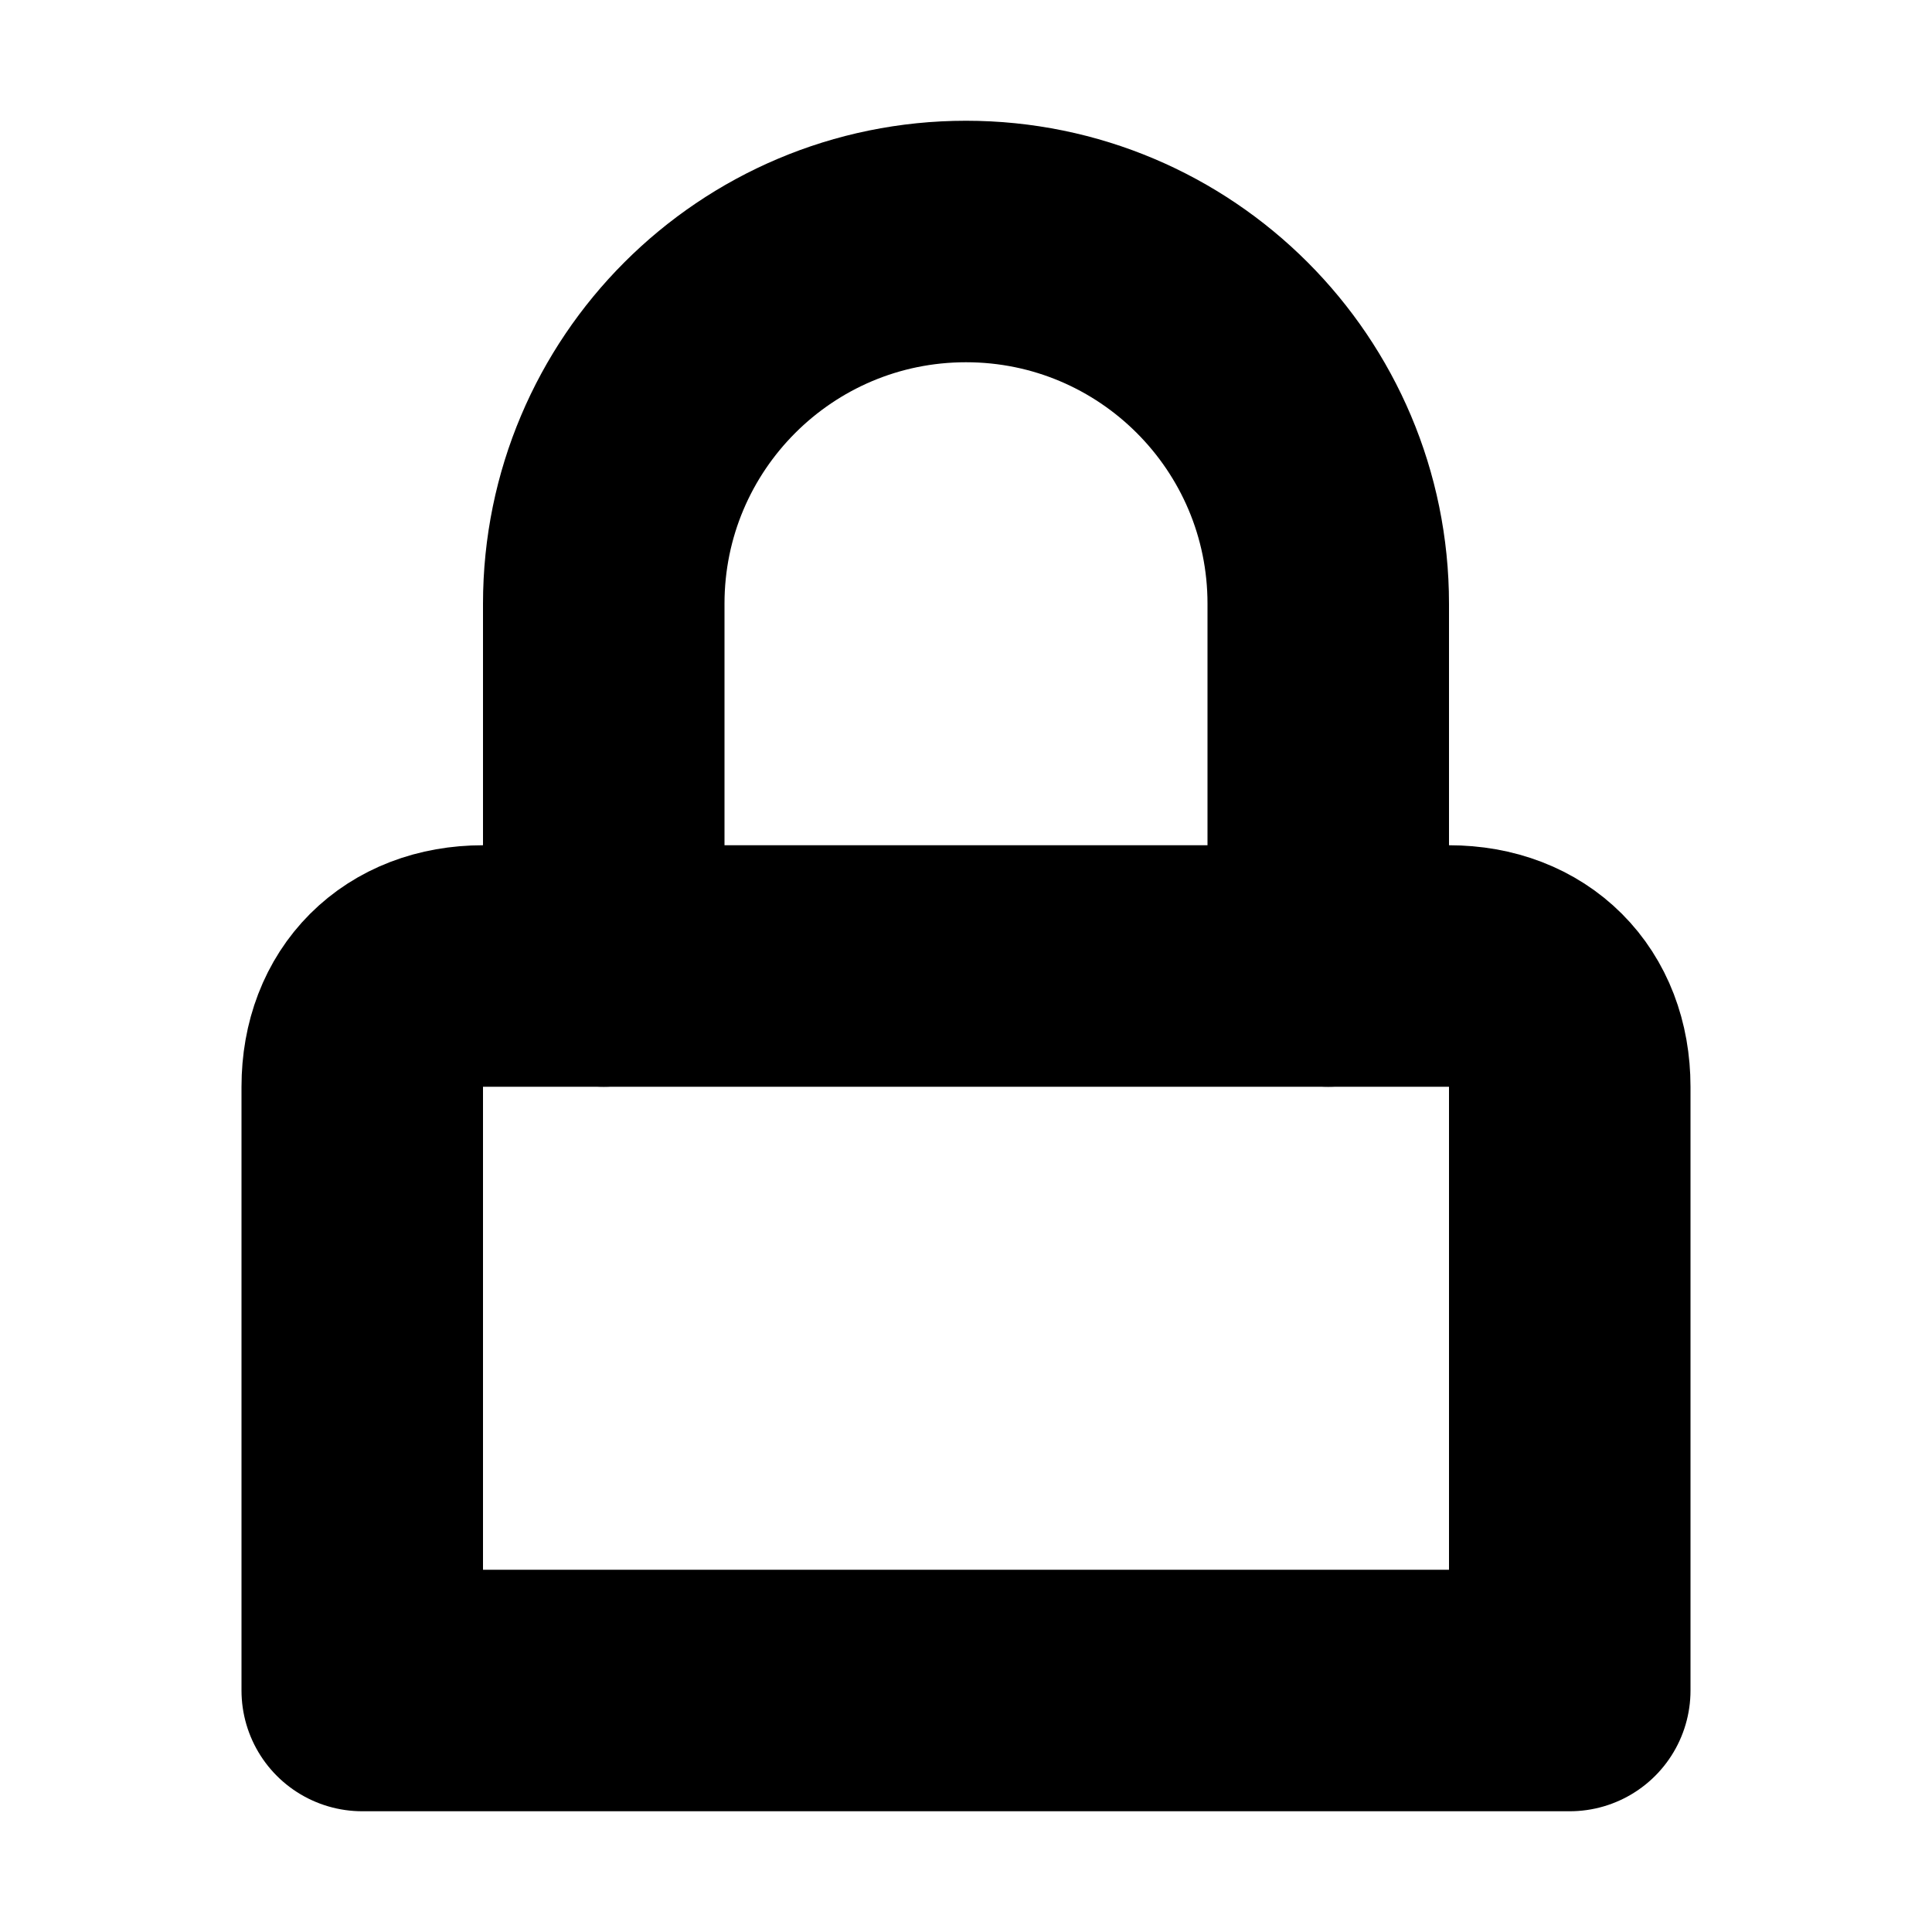
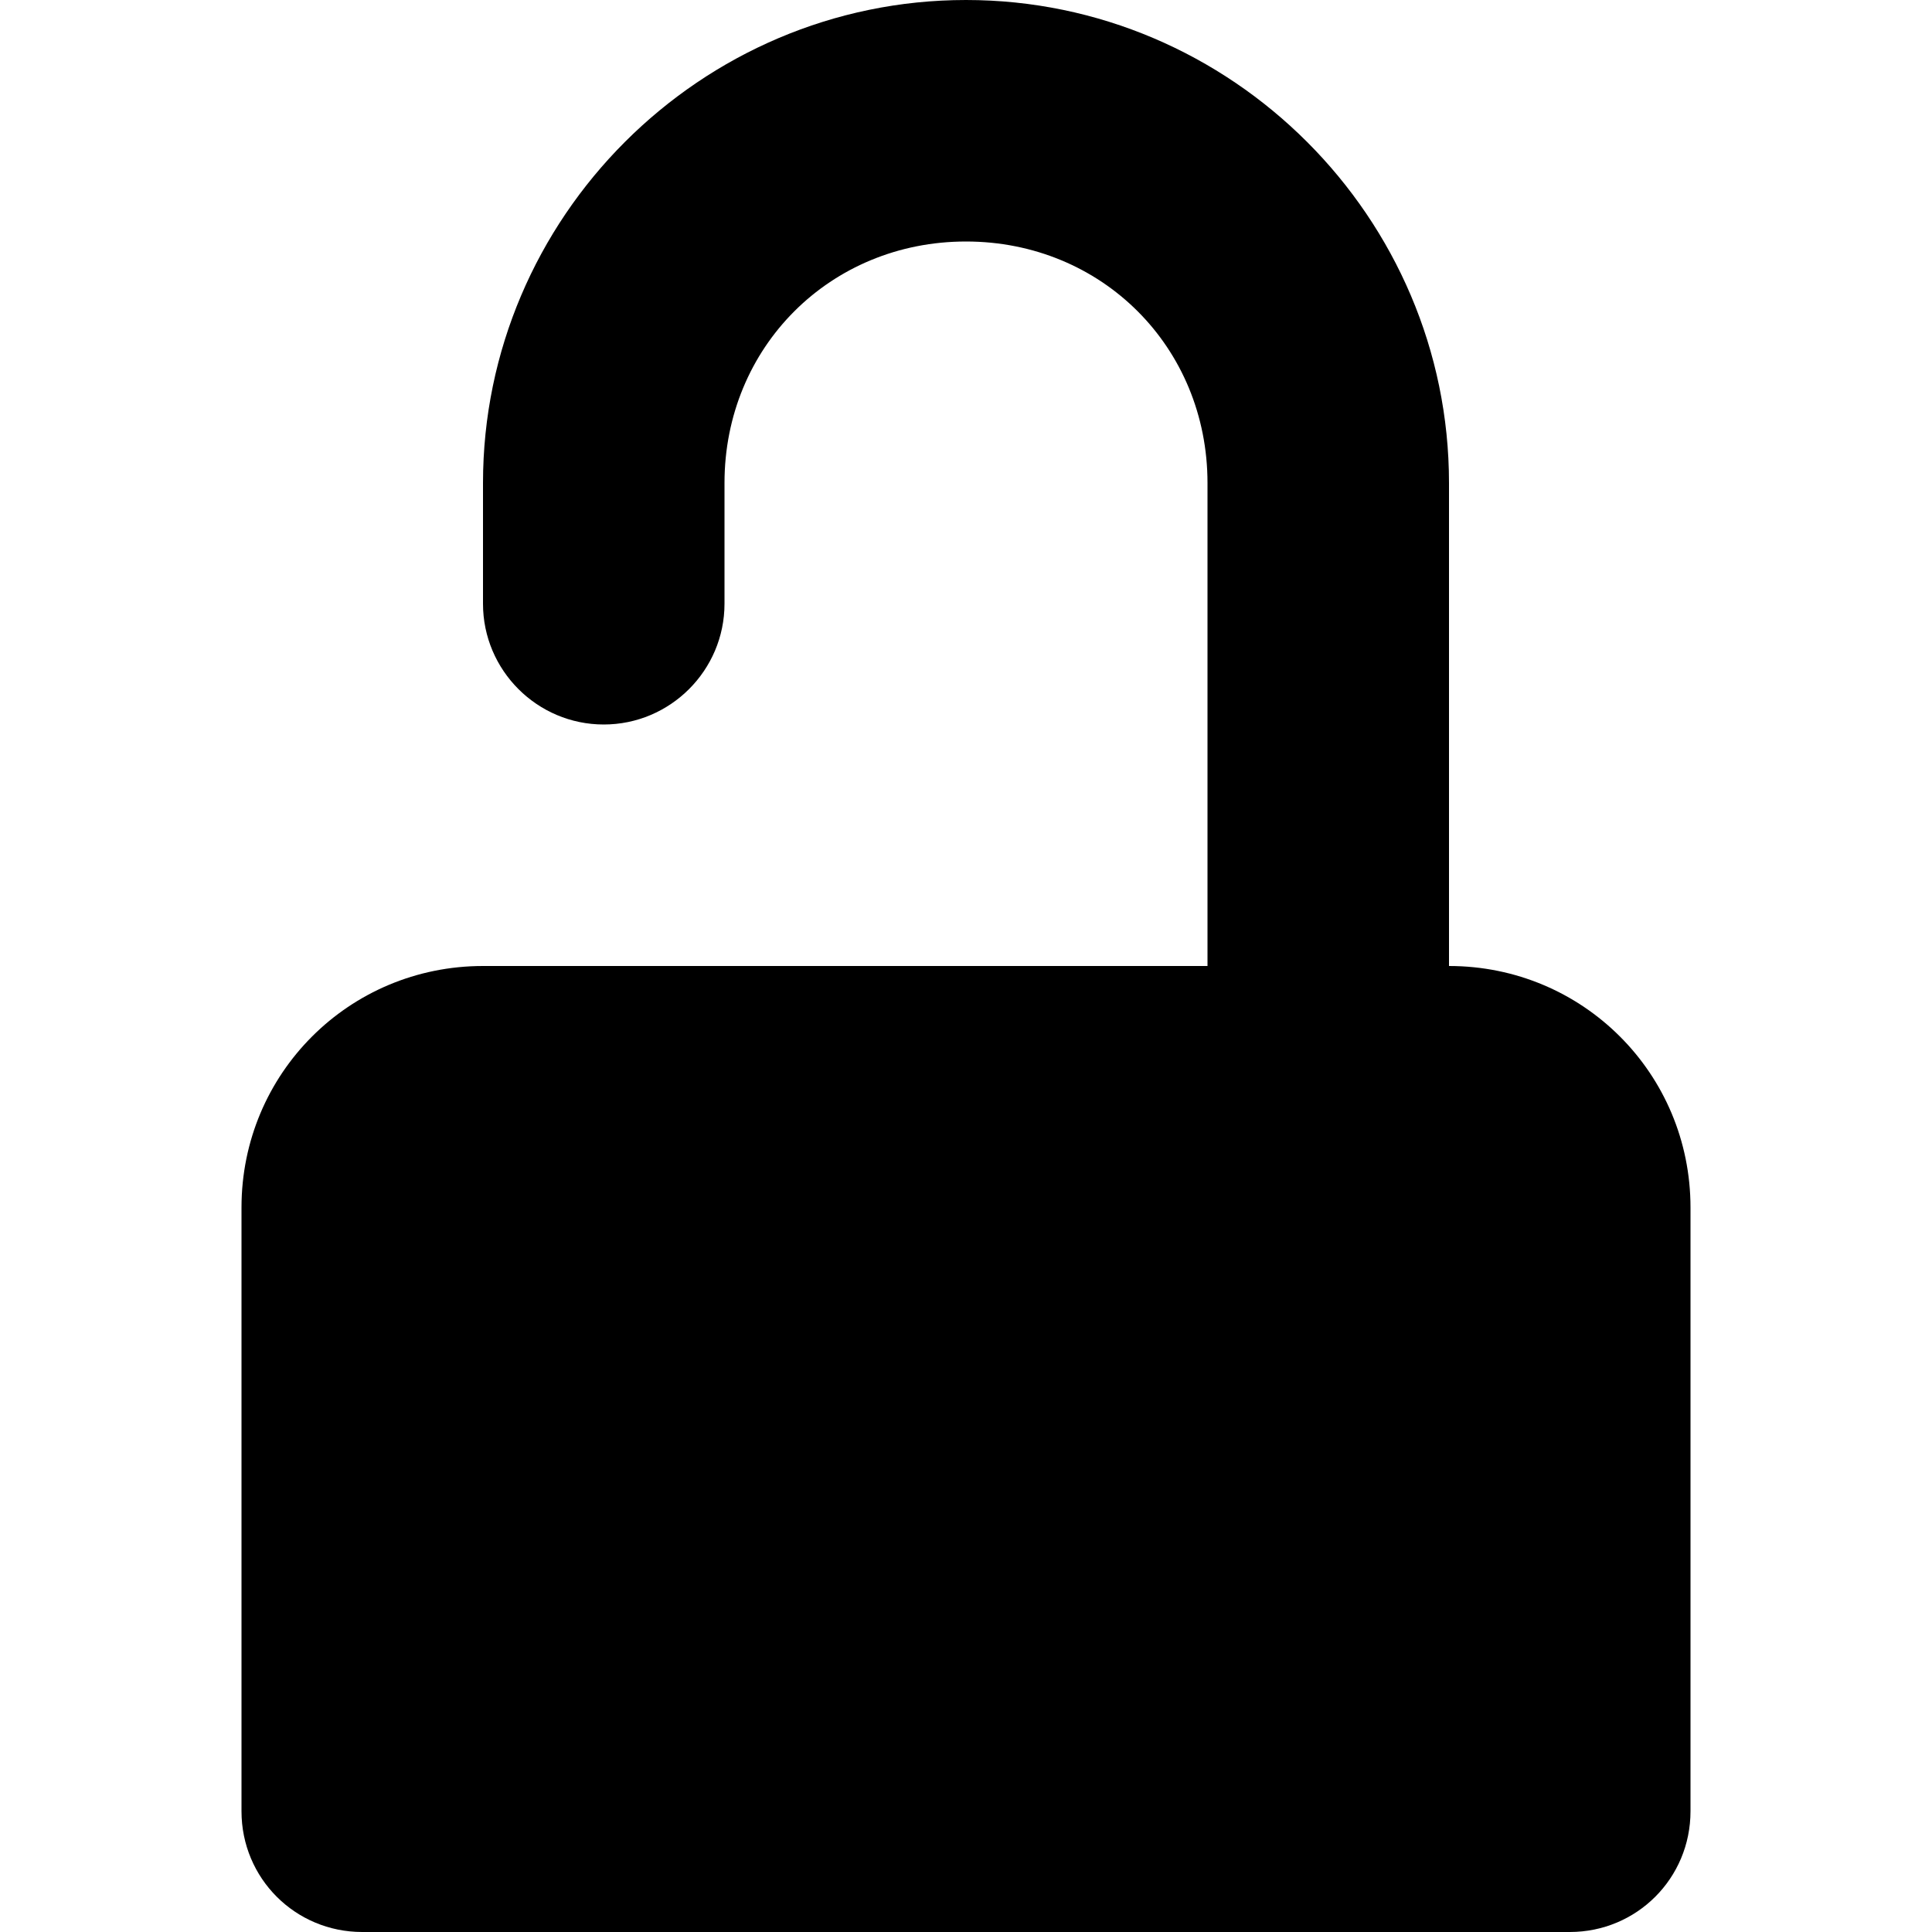
- <svg xmlns="http://www.w3.org/2000/svg" xmlns:ns1="https://www.gtk.org/grappa" width="16" height="16" ns1:version="1" ns1:state="0" ns1:state-names="outline empty">
-   <path d="M 11 8 L 11 5 C 11 3.343, 9.657 2, 8 2 C 6.343 2, 5 3.343, 5 5 L 5 8" id="path0" stroke-width="2" stroke-linecap="round" stroke-linejoin="round" stroke="rgb(0,0,0)" fill="none" class="foreground-stroke transparent-fill" ns1:states="outline" ns1:stroke="foreground" ns1:stroke-minwidth="25%" ns1:stroke-maxwidth="150%">
-     </path>
-   <path d="M 3 14 L 3 9 C 3 8.4, 3.4 8, 4 8 L 12 8 C 12.6 8, 13 8.4, 13 9 L 13 14 L 3 14 Z" id="path1" stroke-width="2" stroke-linecap="round" stroke-linejoin="round" stroke="rgb(0,0,0)" fill="none" class="foreground-stroke transparent-fill" ns1:states="outline" ns1:stroke="foreground" ns1:stroke-minwidth="25%" ns1:stroke-maxwidth="150%">
-     </path>
+ <svg xmlns="http://www.w3.org/2000/svg" height="16" viewBox="0 0 16 16" width="16">
+   <path d="m 8 0 c -2.199 0 -4 1.801 -4 4 v 1 c 0 0.551 0.449 1 1 1 s 1 -0.449 1 -1 v -1 c 0 -1.125 0.875 -2 2 -2 s 2 0.875 2 2 v 4 h -6 c -1.109 0 -2 0.891 -2 2 v 5 c 0 0.555 0.445 1 1 1 h 10 c 0.555 0 1 -0.445 1 -1 v -5 c 0 -1.109 -0.891 -2 -2 -2 v -4 c 0 -2.199 -1.801 -4 -4 -4 z m 0 0" fill="currentColor" />
</svg>
